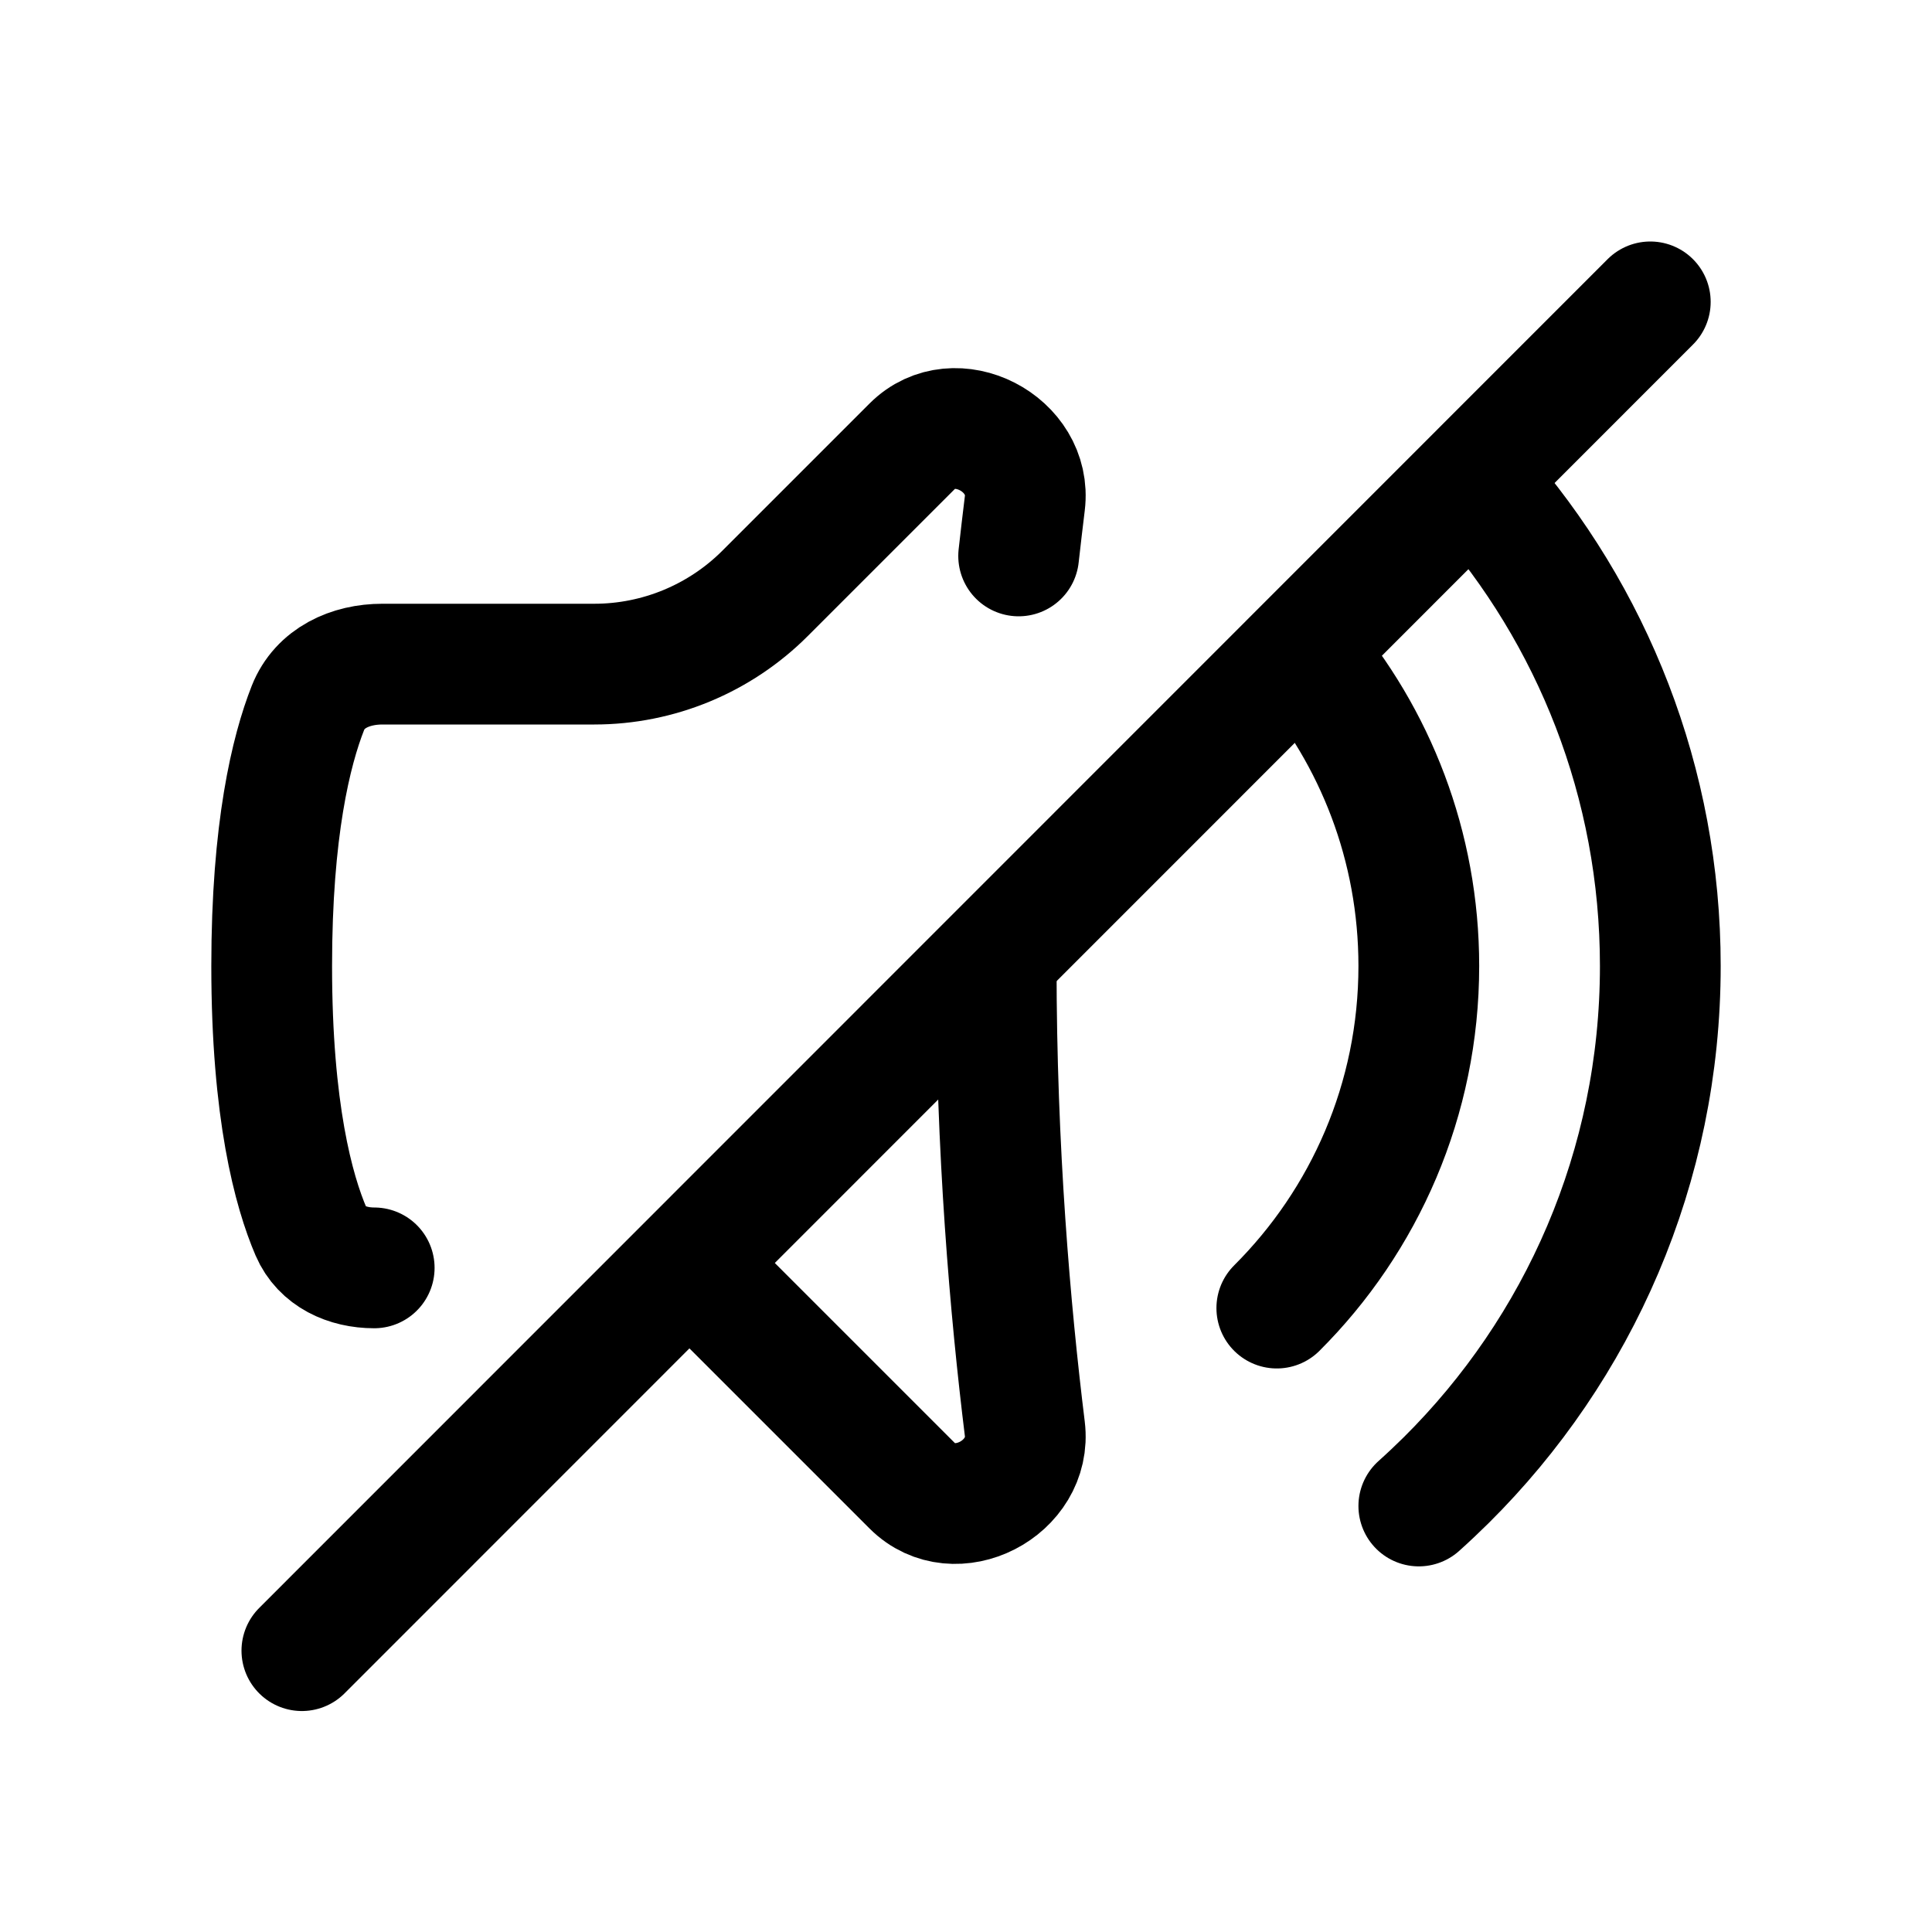
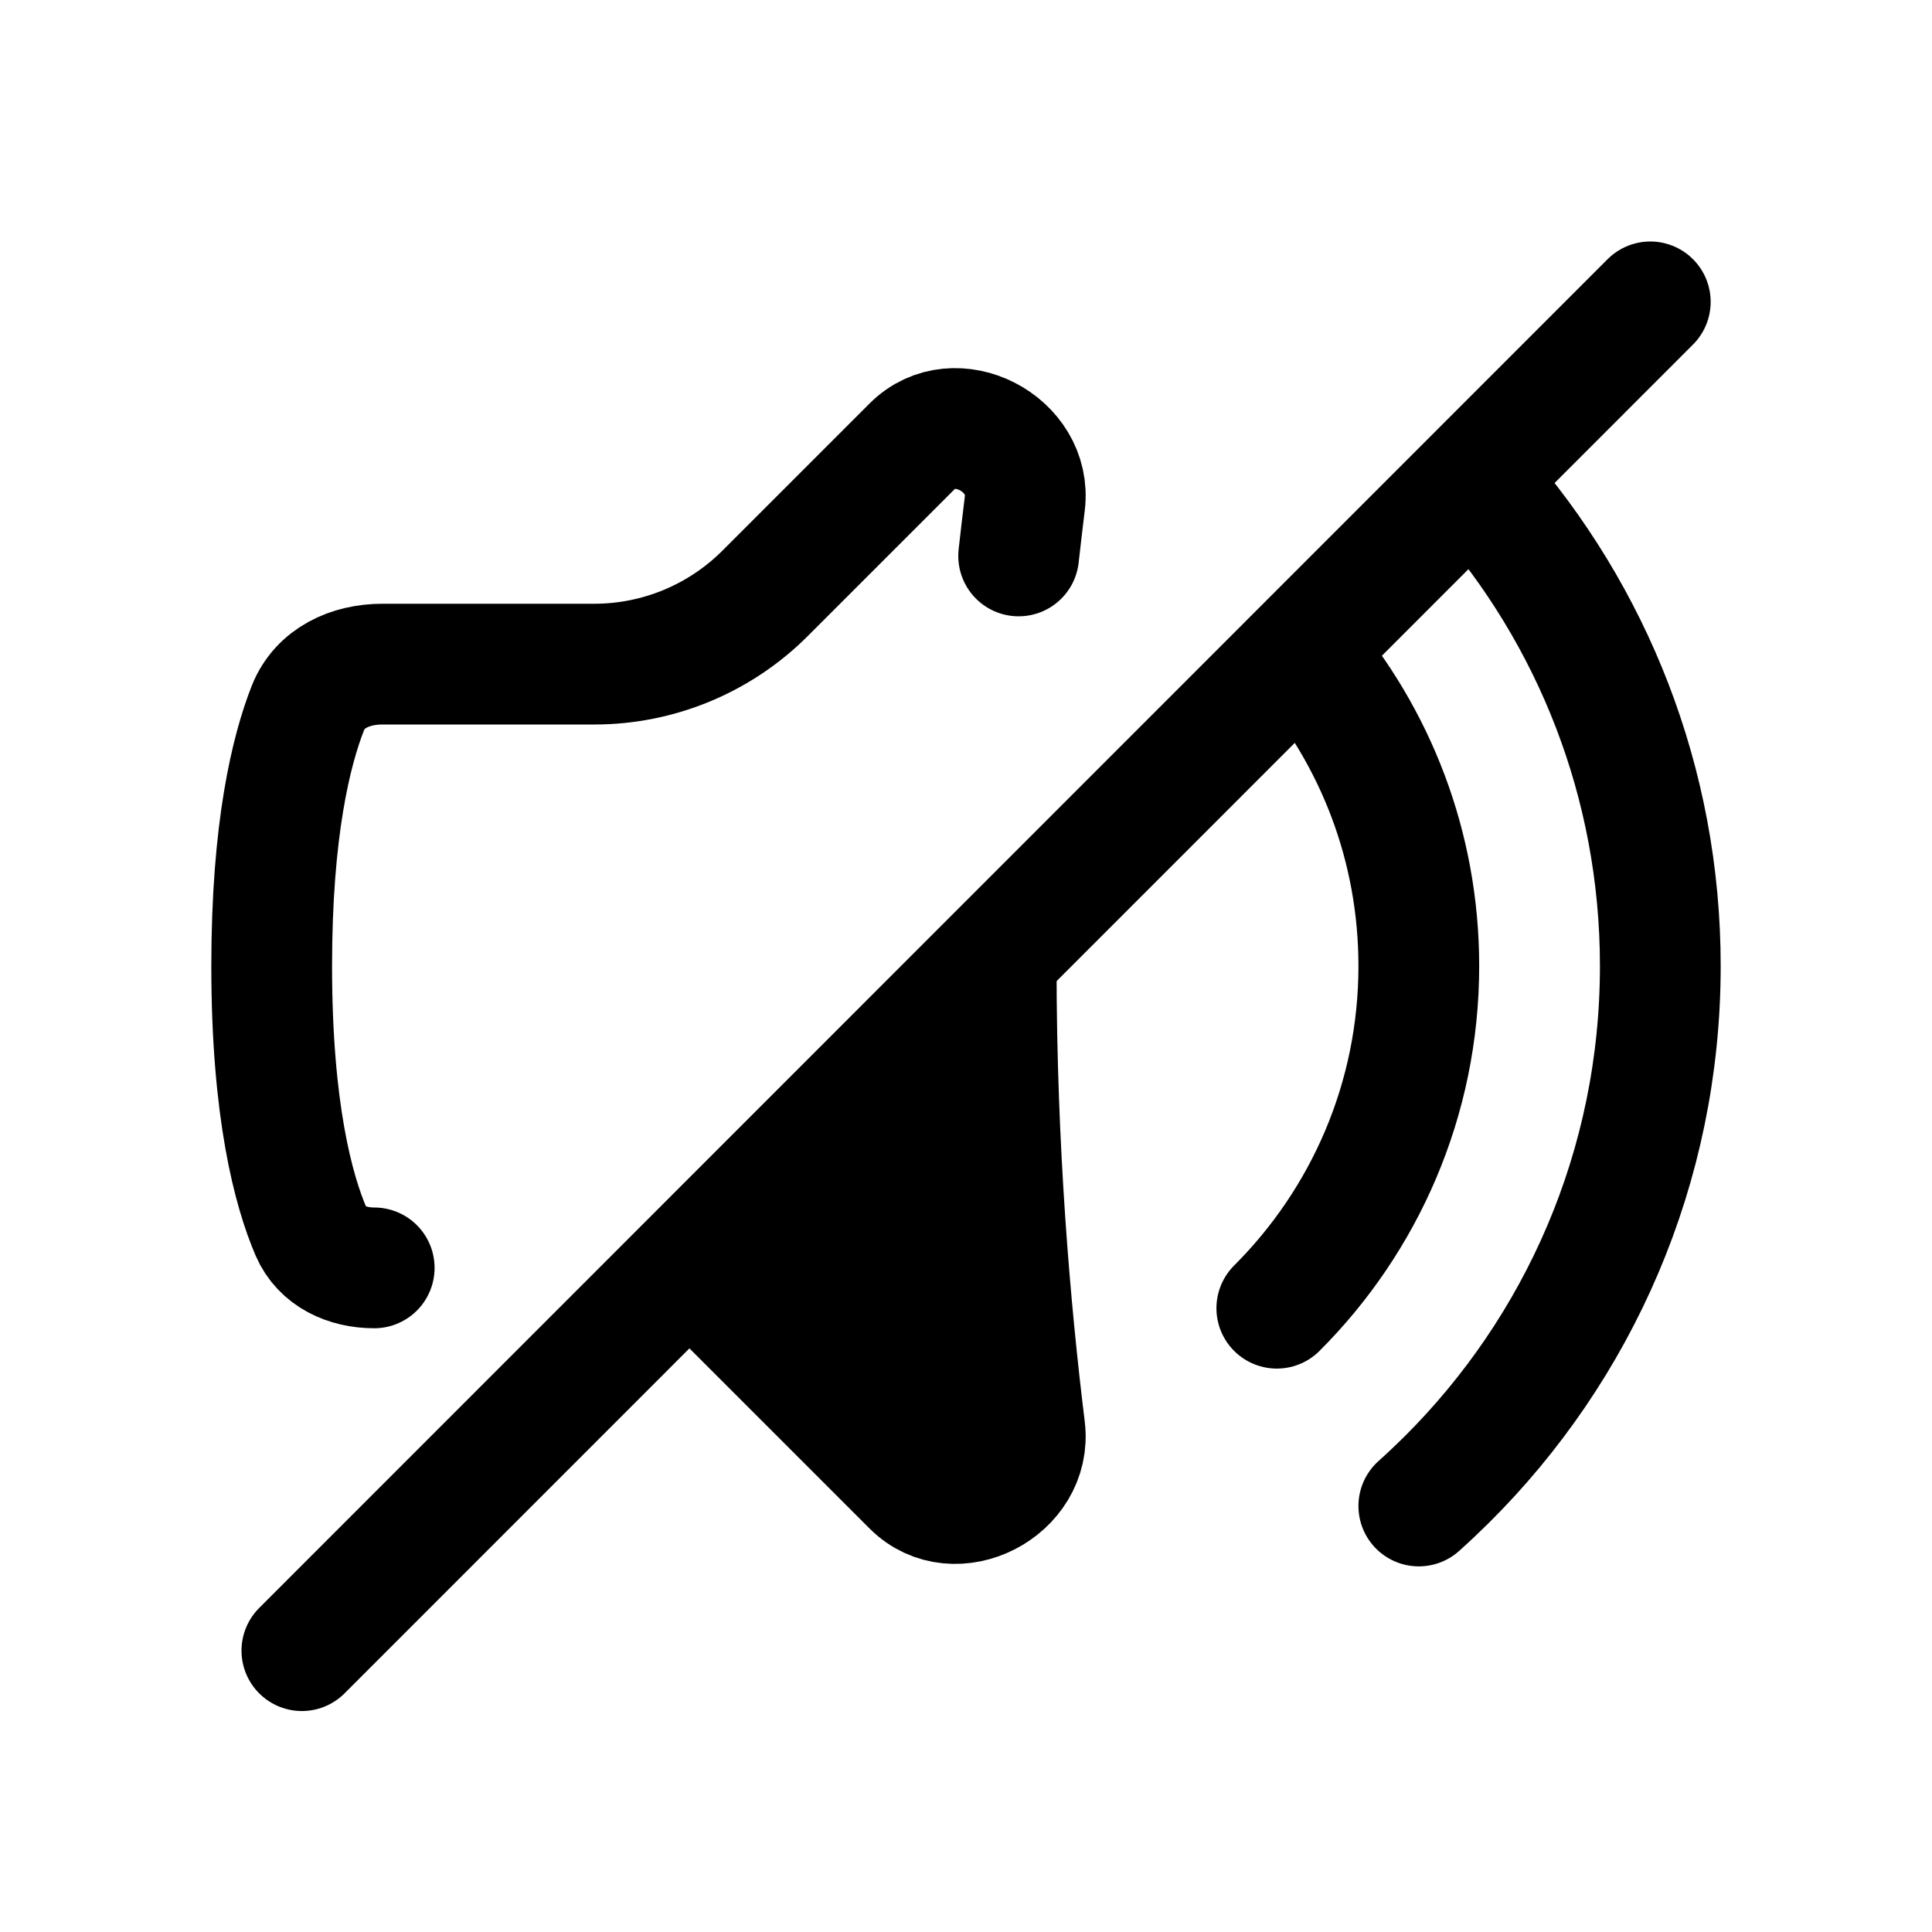
<svg xmlns="http://www.w3.org/2000/svg" width="16" height="16" viewBox="0 0 16 16" fill="none">
-   <path d="M5.75 10.5L7.555 12.305C7.907 12.657 8.548 12.326 8.487 11.832C8.367 10.859 8.25 9.524 8.25 8M8.436 4.604C8.453 4.452 8.47 4.307 8.487 4.169C8.548 3.675 7.907 3.343 7.555 3.695L6.336 4.914C5.961 5.289 5.452 5.5 4.922 5.5H3.167C2.9 5.5 2.648 5.615 2.55 5.863C2.411 6.216 2.25 6.868 2.25 8C2.25 9.203 2.432 9.864 2.576 10.2C2.664 10.405 2.876 10.5 3.099 10.5" stroke="black" stroke-linecap="round" stroke-linejoin="round" />
-   <path d="M11.75 12.472C11.827 12.403 11.902 12.332 11.976 12.259C13.072 11.172 13.75 9.665 13.75 8C13.75 6.48 13.185 5.092 12.253 4.034" stroke="black" stroke-linecap="round" stroke-linejoin="round" />
-   <path d="M10.574 10.833C11.3 10.109 11.75 9.107 11.75 8C11.75 7.008 11.389 6.101 10.791 5.402" stroke="black" stroke-linecap="round" stroke-linejoin="round" />
+   <path d="M5.75 10.5L7.555 12.305C7.907 12.657 8.548 12.326 8.487 11.832C8.367 10.859 8.25 9.524 8.25 8L5.75 10.5Z" fill="black" />
+   <path d="M8.436 4.604C8.453 4.452 8.47 4.307 8.487 4.169C8.548 3.675 7.907 3.343 7.555 3.695L6.336 4.914C5.961 5.289 5.452 5.5 4.922 5.5H3.167C2.9 5.5 2.648 5.615 2.55 5.863C2.411 6.216 2.25 6.868 2.25 8C2.25 9.203 2.432 9.864 2.576 10.2C2.664 10.405 2.876 10.5 3.099 10.5M5.75 10.5L7.555 12.305C7.907 12.657 8.548 12.326 8.487 11.832C8.367 10.859 8.25 9.524 8.25 8L5.75 10.5Z" stroke="black" stroke-linecap="round" stroke-linejoin="round" />
+   <path d="M11.75 12.472C11.827 12.403 11.902 12.332 11.976 12.259C13.072 11.172 13.75 9.665 13.75 8C13.75 6.48 13.185 5.091 12.253 4.034" stroke="black" stroke-linecap="round" stroke-linejoin="round" />
+   <path d="M10.574 10.834C11.3 10.109 11.75 9.107 11.75 8C11.75 7.008 11.389 6.101 10.791 5.402" stroke="black" stroke-linecap="round" stroke-linejoin="round" />
  <path d="M13.667 2.5L2.5 13.67" stroke="black" stroke-linecap="round" stroke-linejoin="round" />
</svg>
